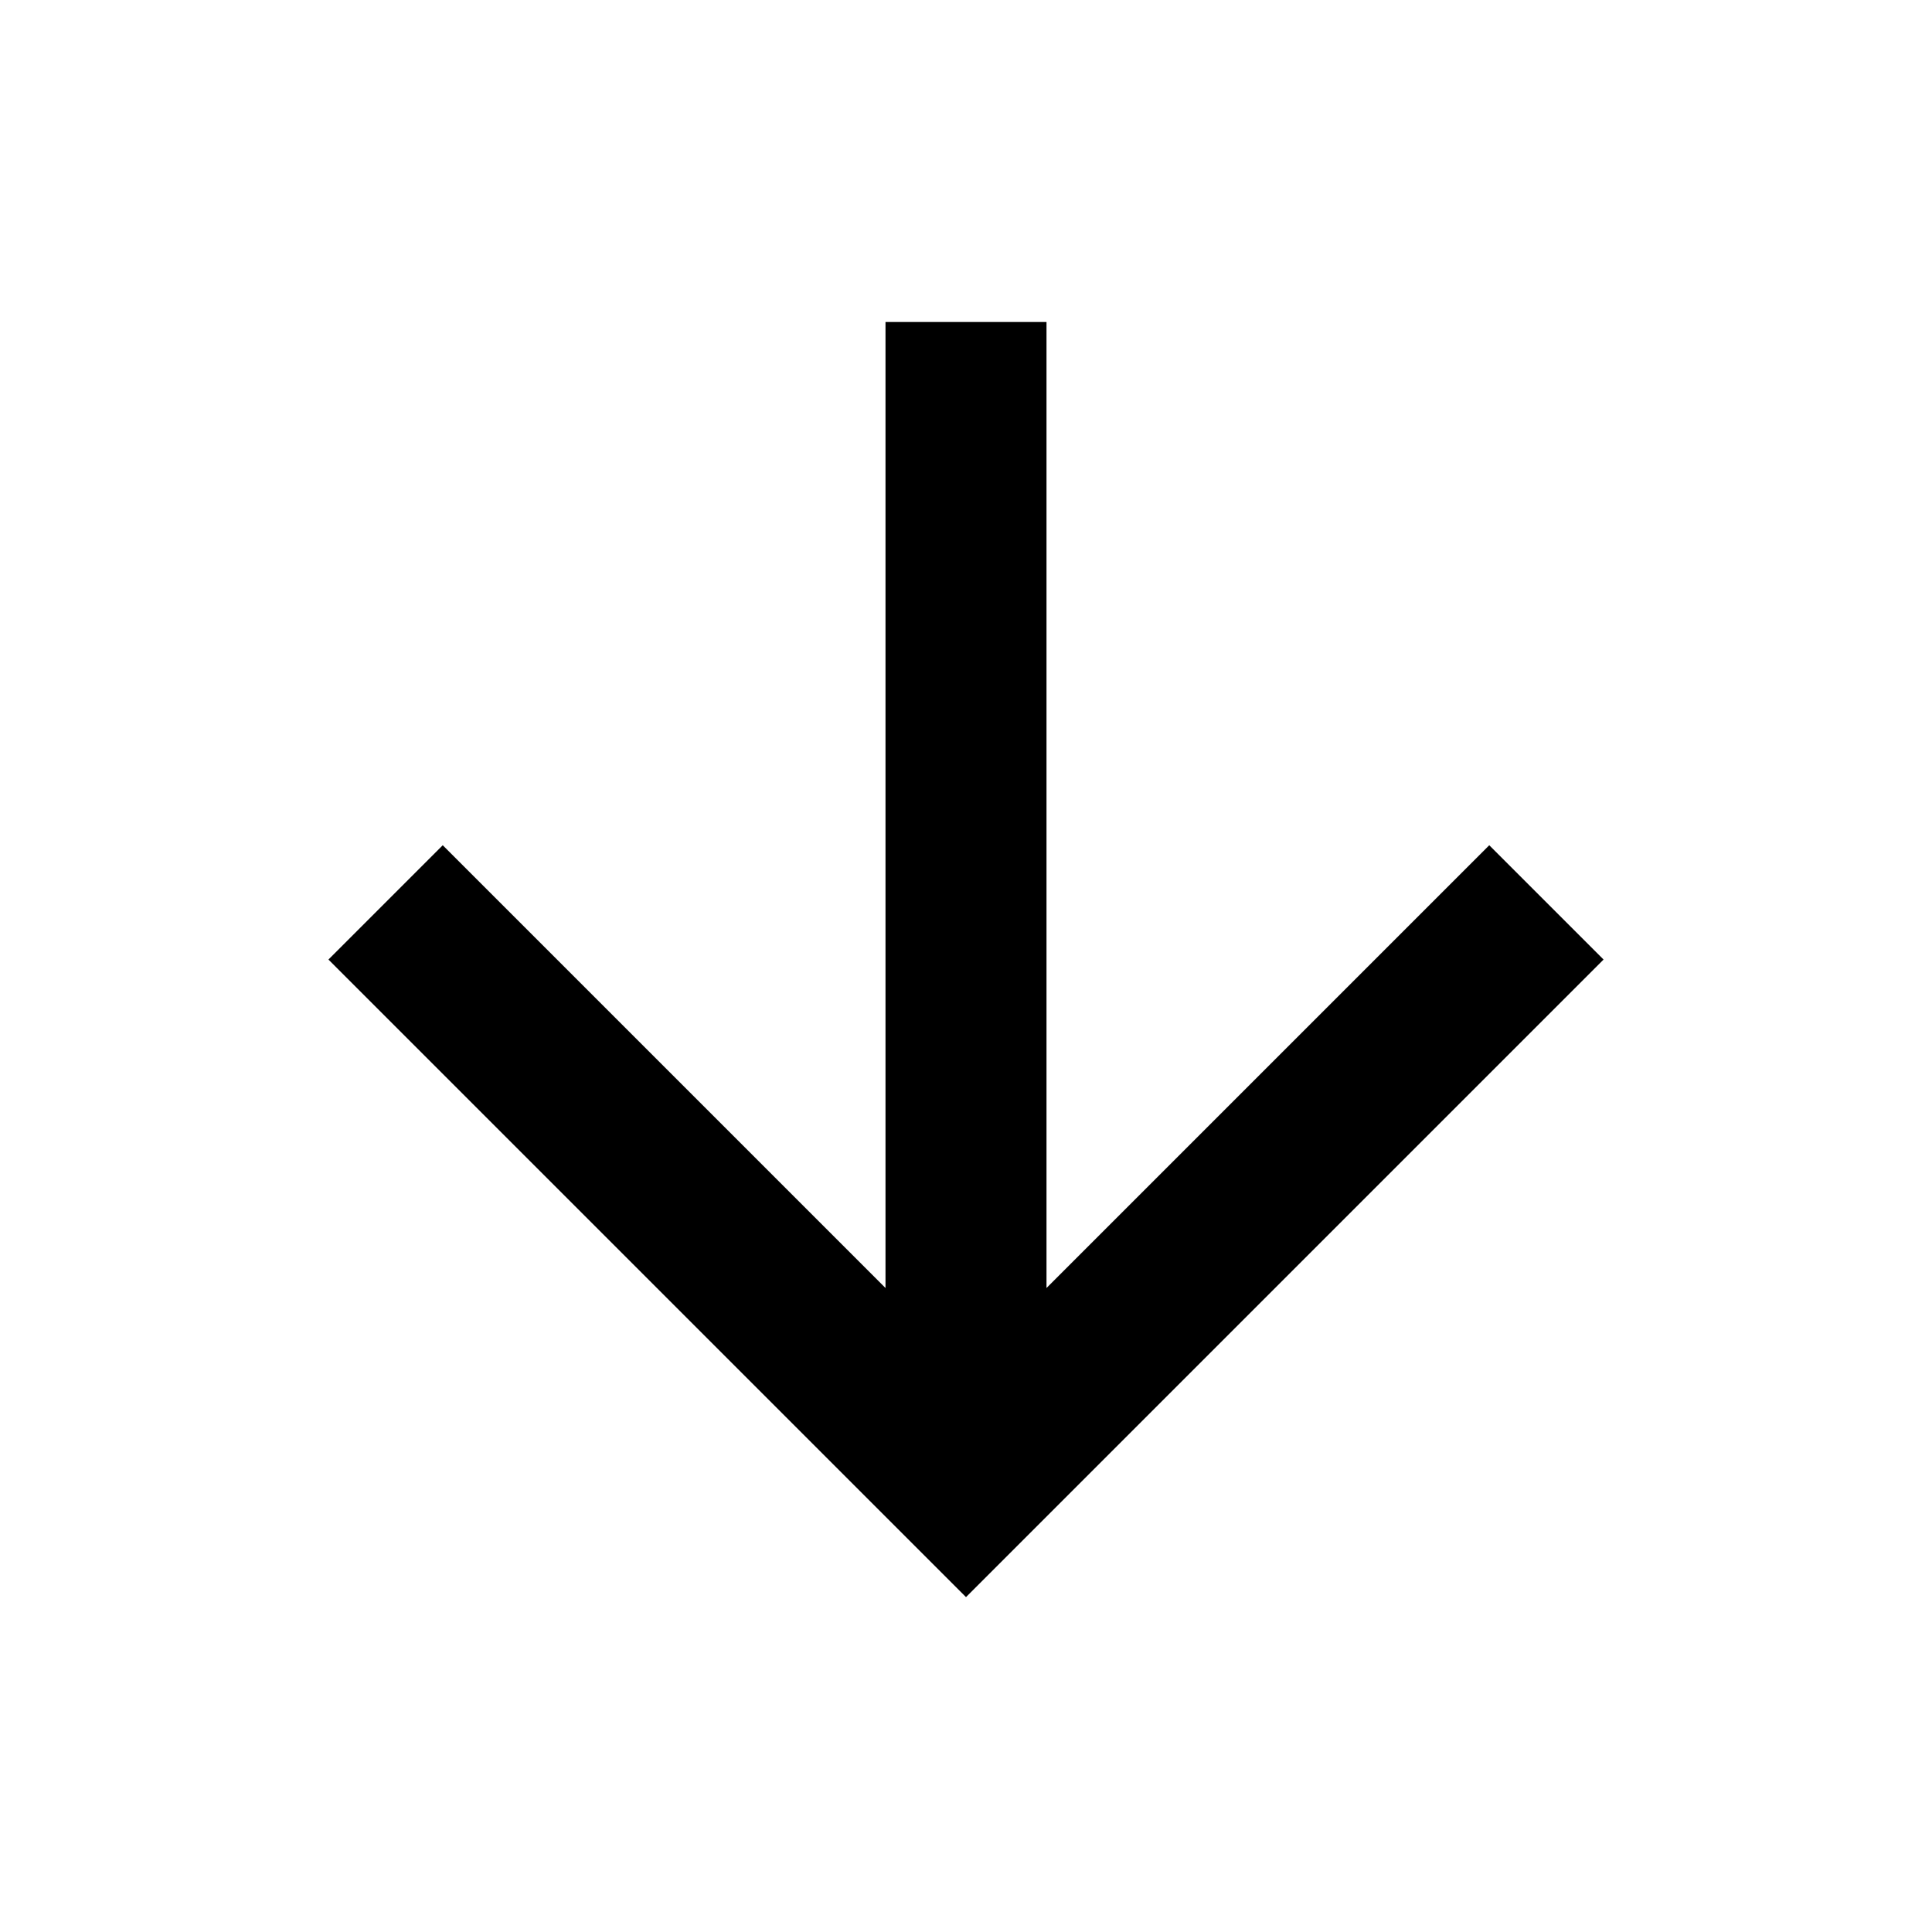
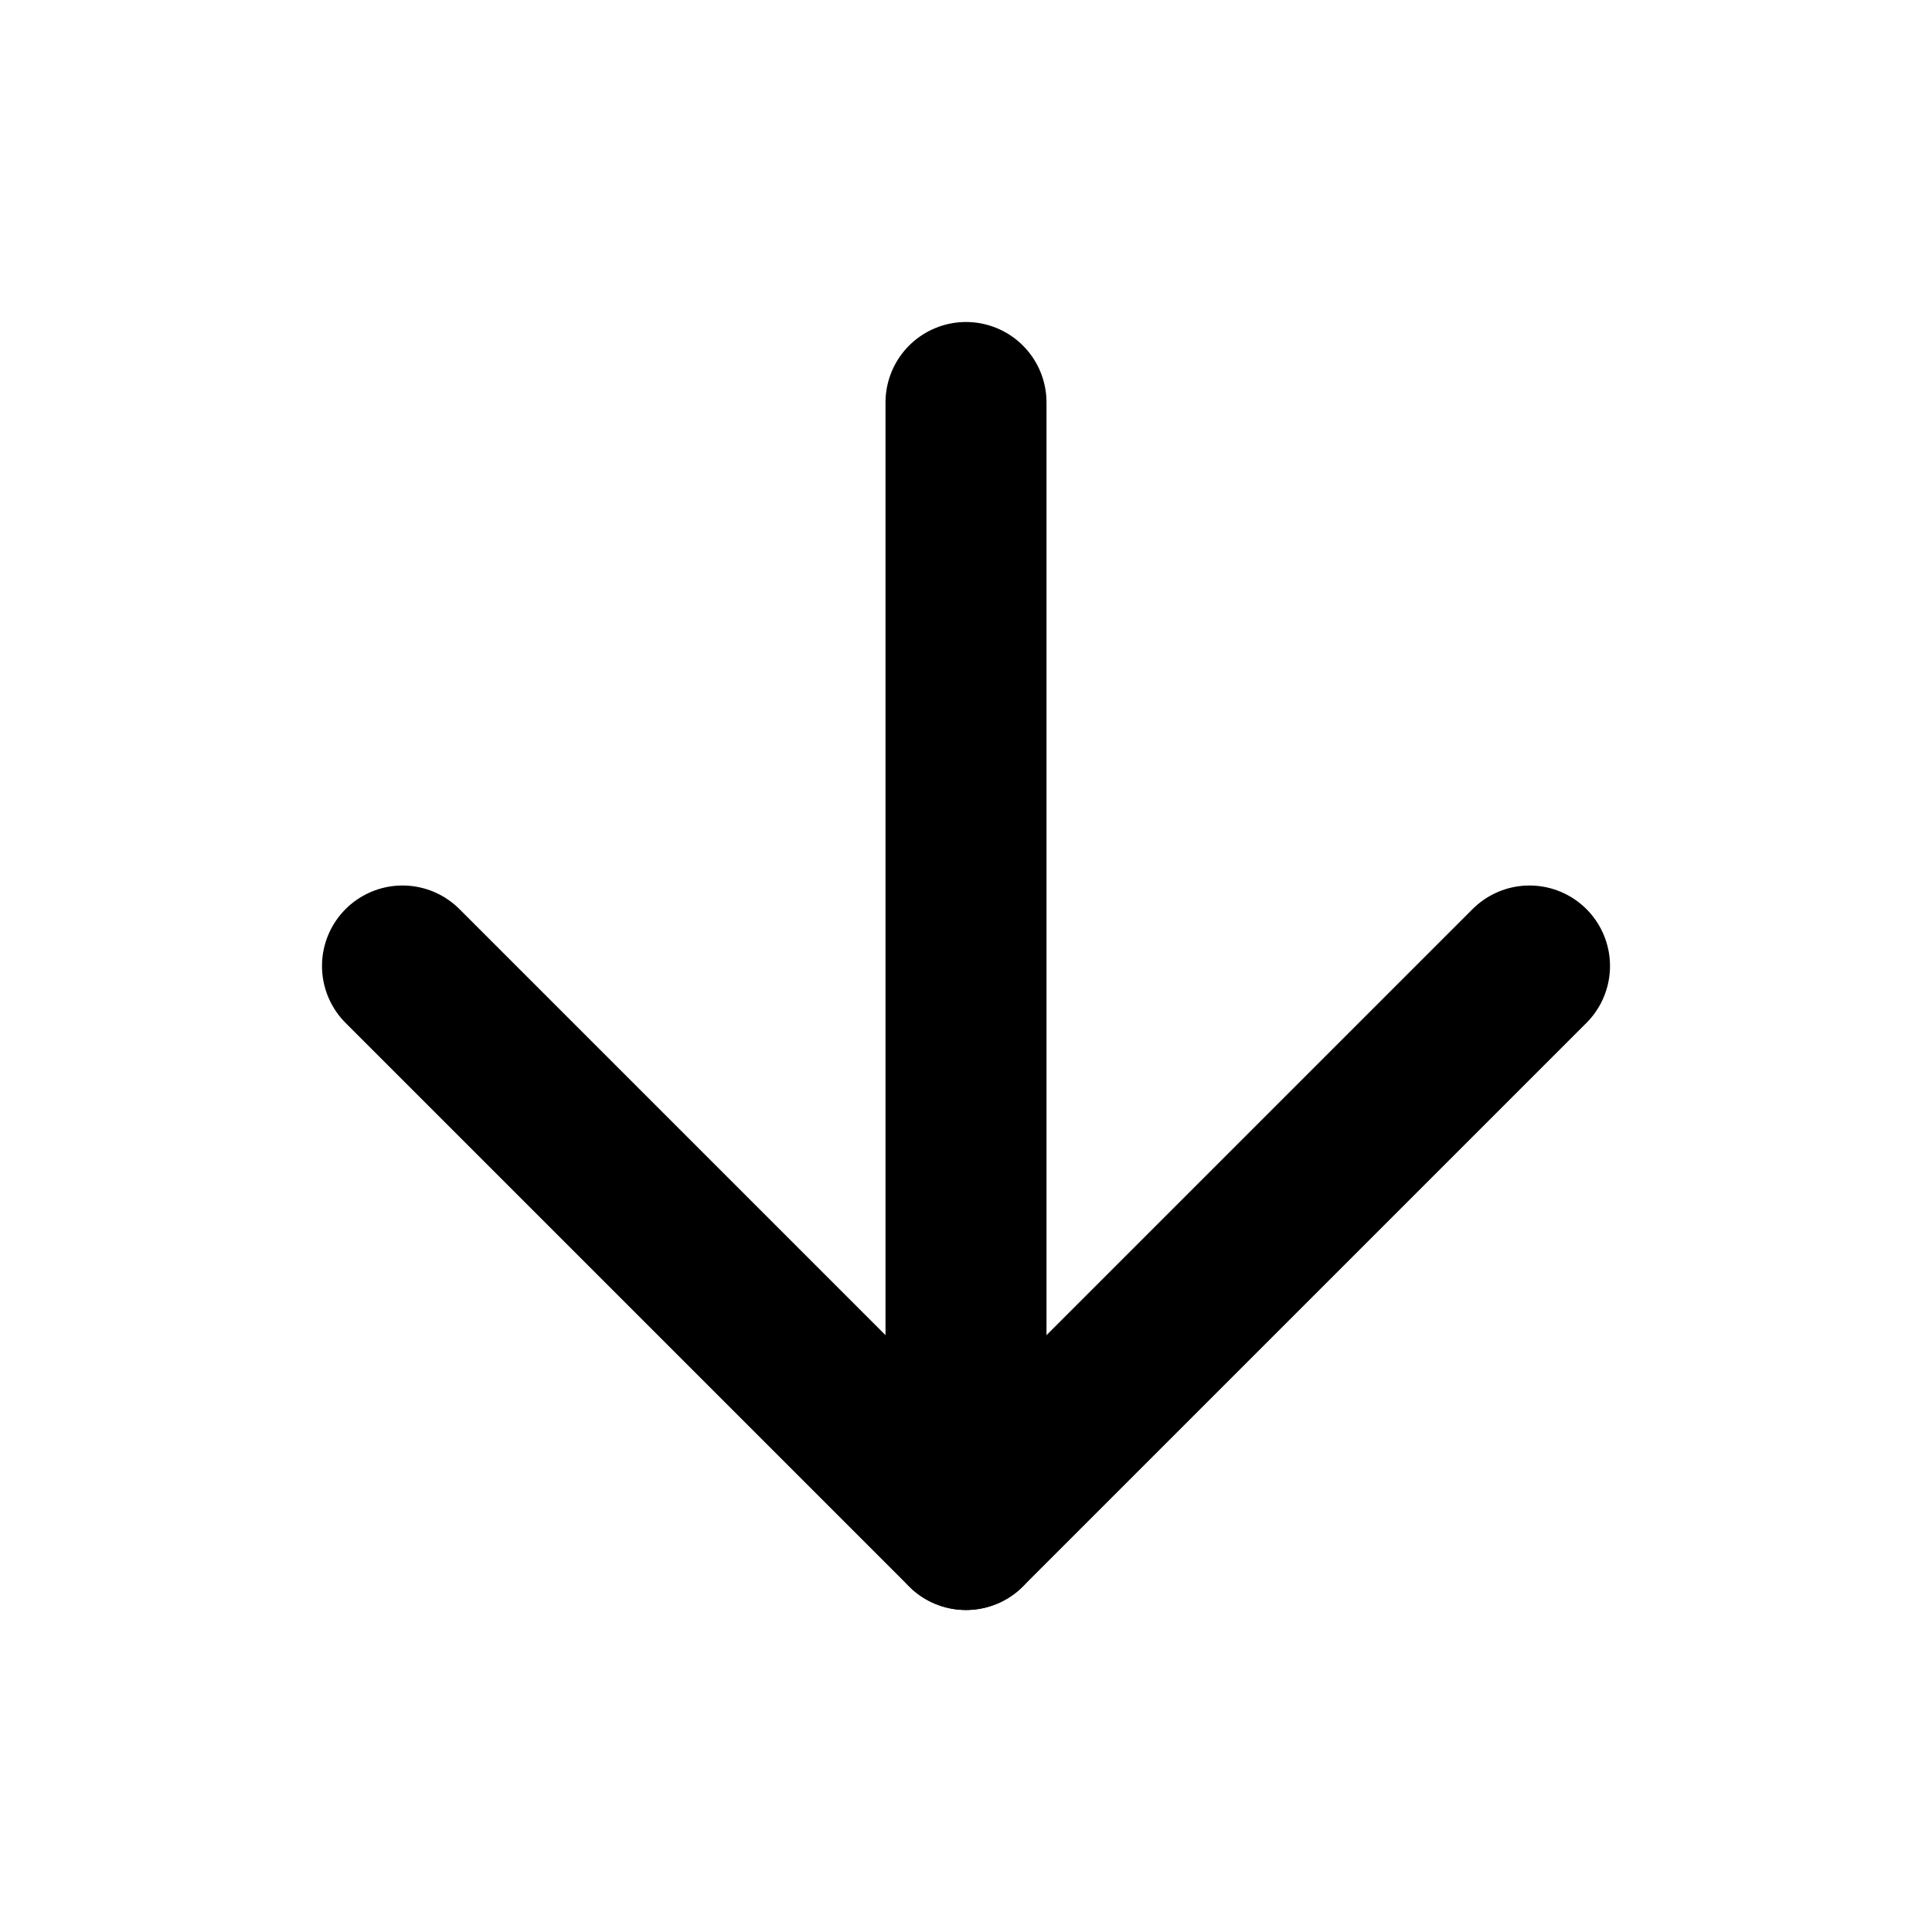
- <svg xmlns="http://www.w3.org/2000/svg" width="24px" height="24px" viewBox="0 0 24 24" version="1.1">
-   <path d="M11,4H13V16L18.5,10.5L19.92,11.92L12,19.84L4.08,11.92L5.5,10.5L11,16V4Z" fill="#000000" />
+ <svg xmlns="http://www.w3.org/2000/svg" width="24" height="24" viewBox="0 0 24 24" fill="none" stroke="currentColor" stroke-width="2" stroke-linecap="round" stroke-linejoin="round">
+   <path d="M12 5v14" />
+   <path d="m19 12-7 7-7-7" />
</svg>
